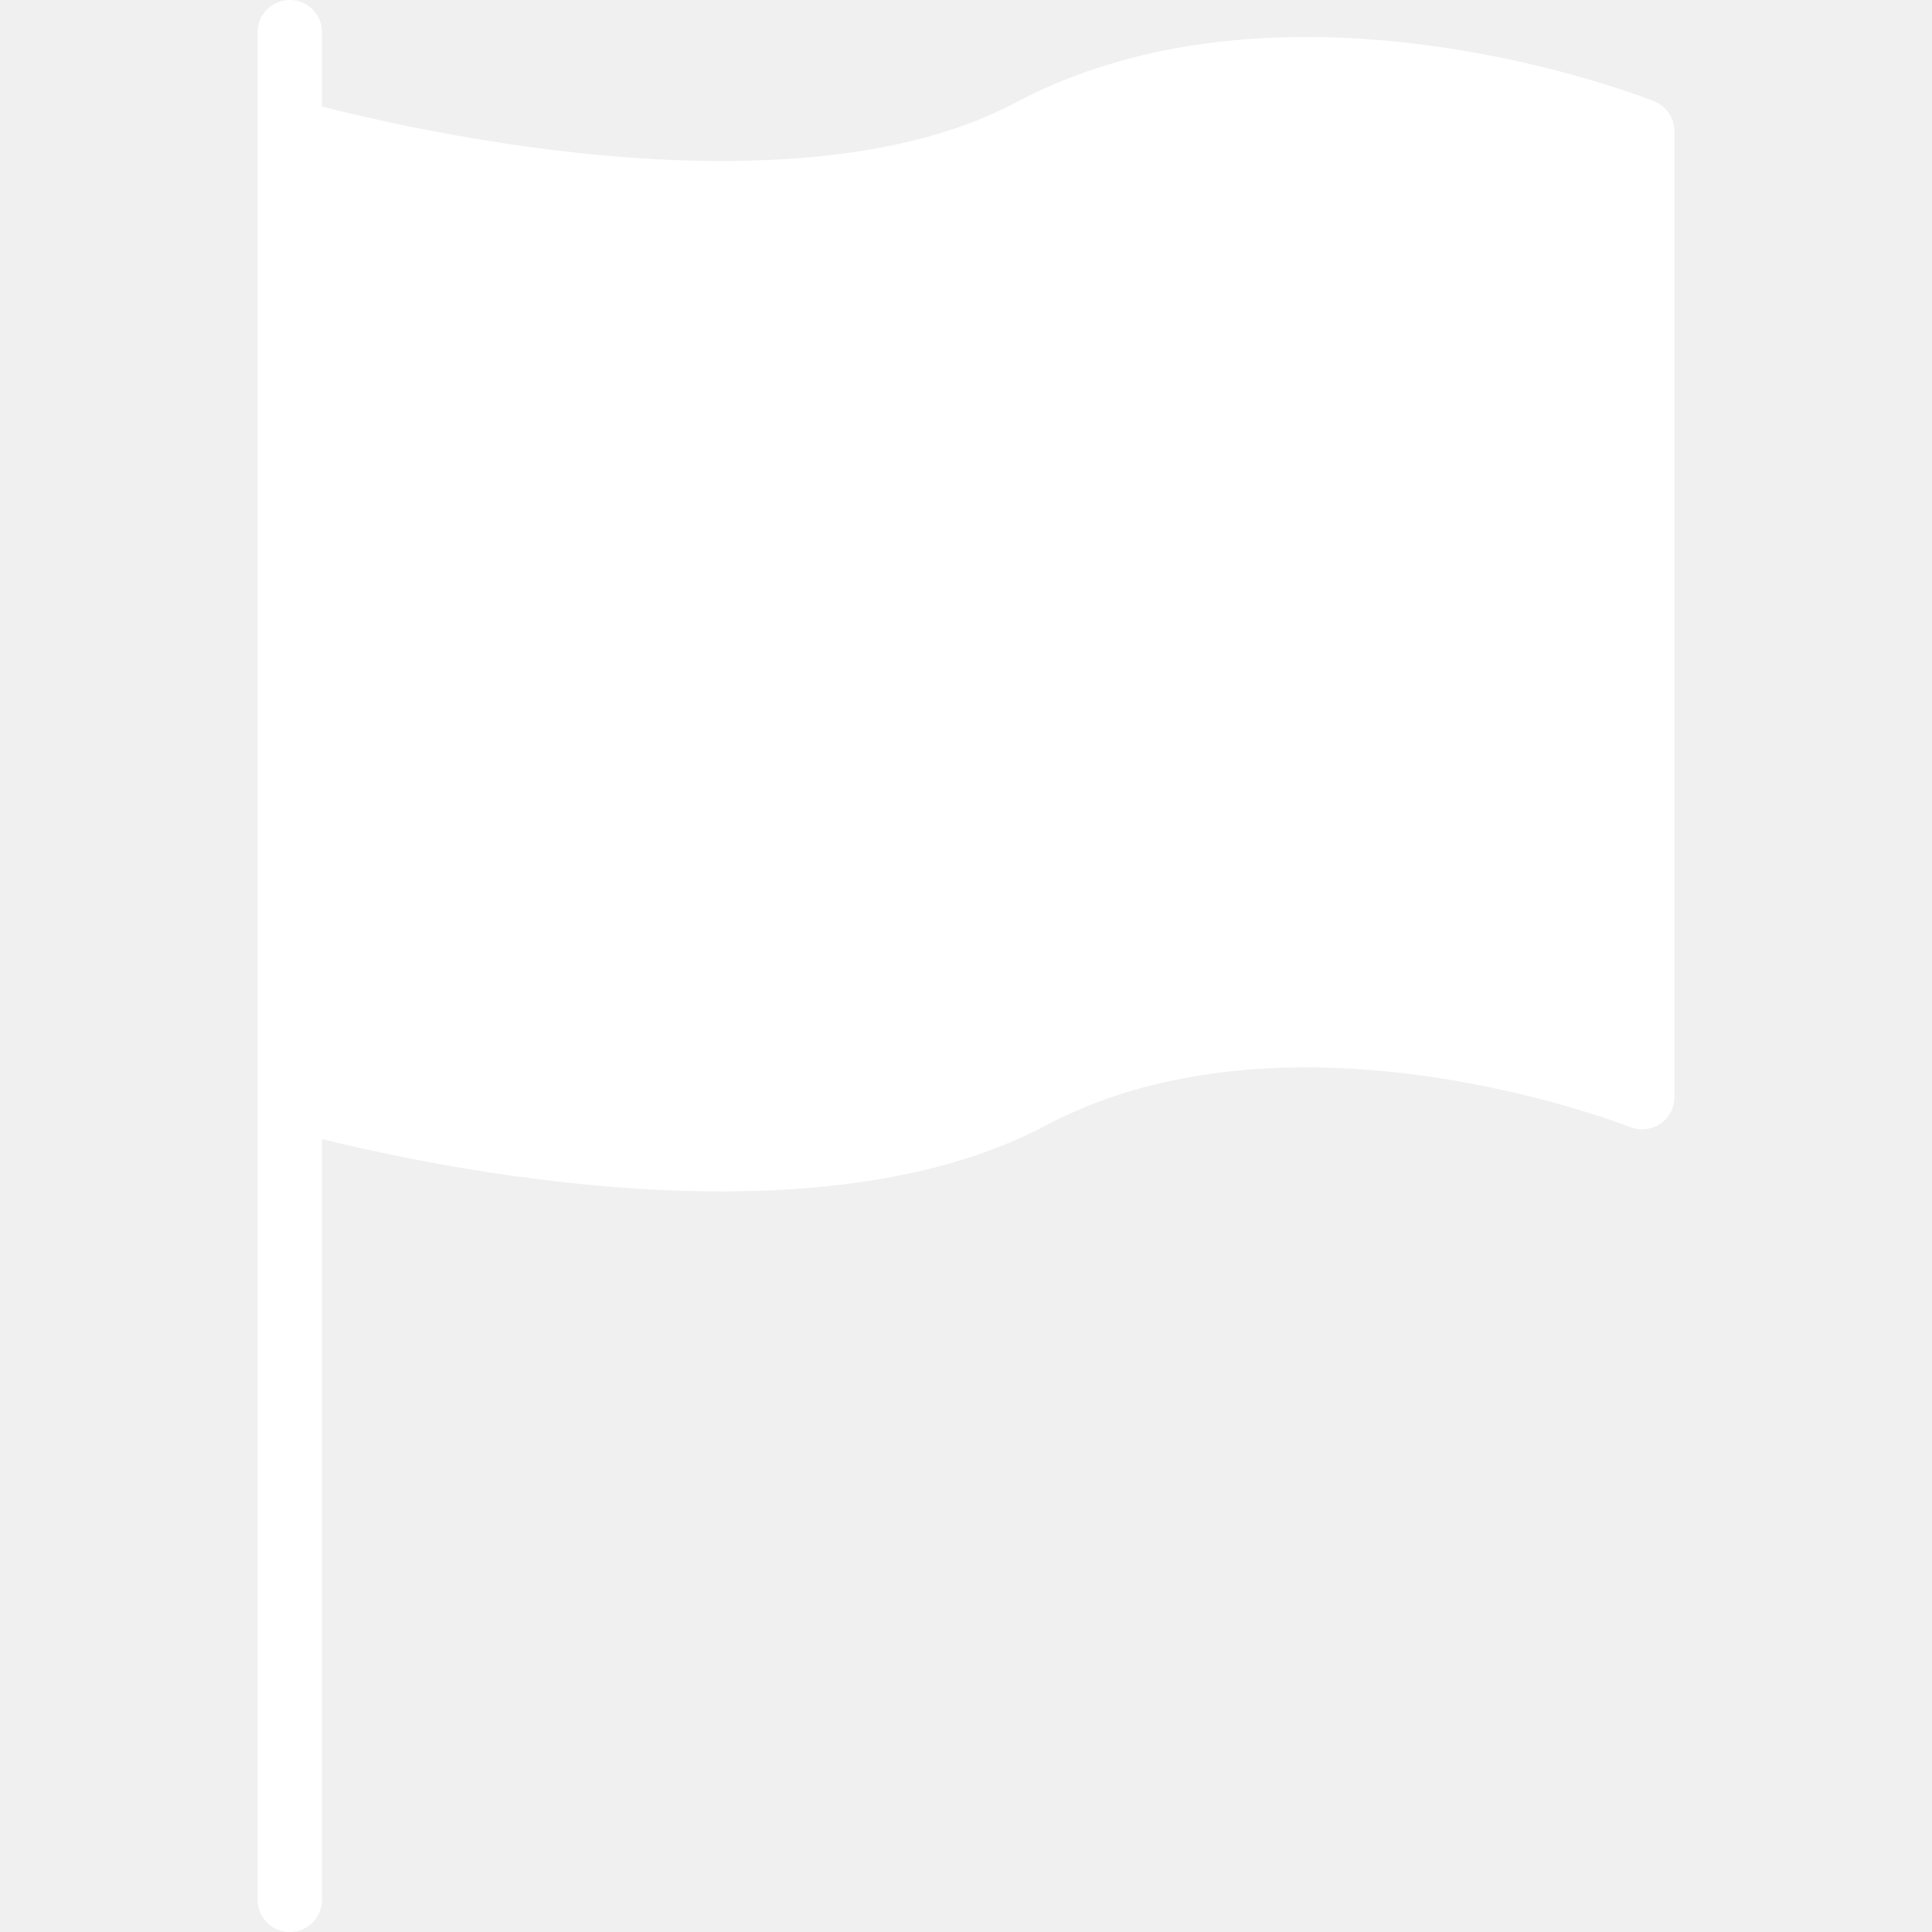
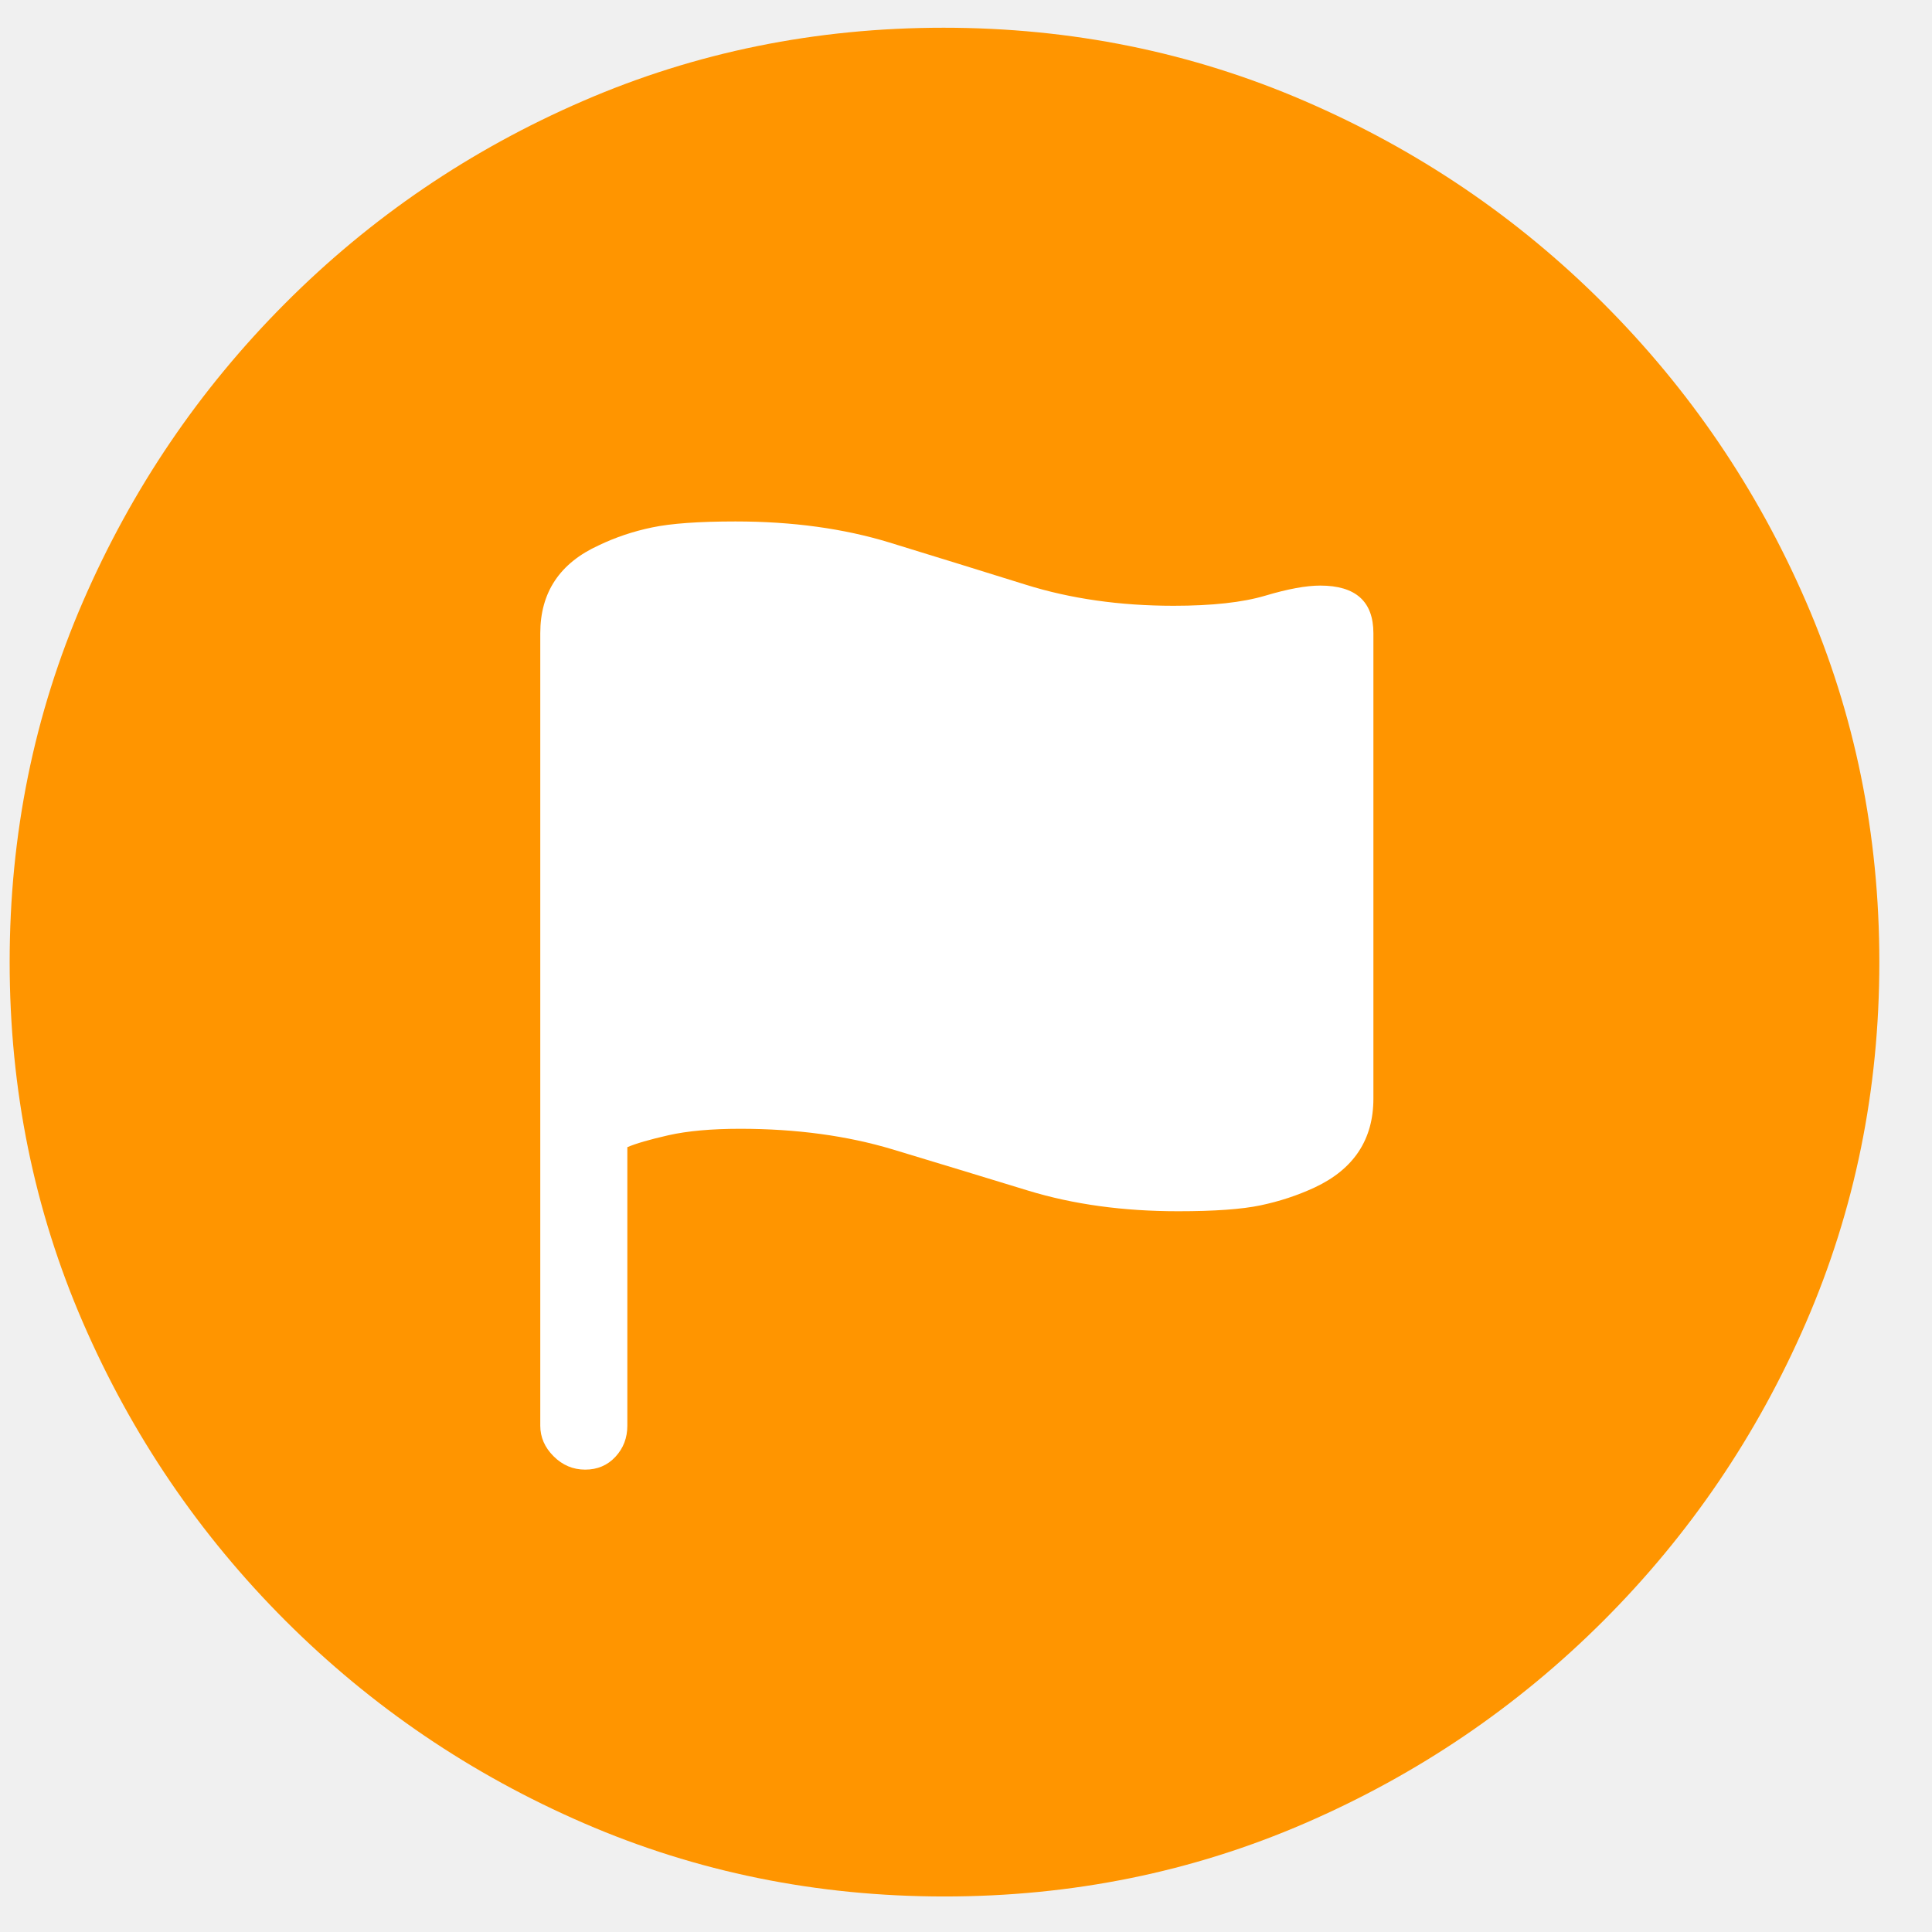
- <svg xmlns="http://www.w3.org/2000/svg" version="1.1" id="Capa_1" x="0px" y="0px" viewBox="0 0 60 60" style="enable-background:new 0 0 60 60;" xml:space="preserve">
-   <path d="M51.371,3.146c-0.203-0.081-5.06-1.997-10.815-1.997c-3.434,0-6.47,0.687-9.024,2.042C29.269,4.392,26.199,5,22.407,5  C17.099,5,11.865,3.788,10,3.307V1c0-0.553-0.447-1-1-1S8,0.447,8,1v3c0,0.014,0.007,0.026,0.008,0.04C8.008,4.052,8,4.062,8,4.074  V33v1.074V59c0,0.553,0.447,1,1,1s1-0.447,1-1V35.373C12.273,35.937,17.243,37,22.407,37c4.122,0,7.507-0.688,10.062-2.042  c2.263-1.201,4.983-1.81,8.087-1.81c5.357,0,10.027,1.836,10.073,1.854c0.309,0.124,0.657,0.086,0.932-0.102  C51.835,34.716,52,34.406,52,34.074v-30C52,3.665,51.751,3.298,51.371,3.146z" fill="#fff" />
+ <svg xmlns="http://www.w3.org/2000/svg" width="31" height="31" viewBox="0 0 31 31" fill="none">
+   <g clip-path="url(#clip0_2_3820)">
+     <path d="M15.155 30.43C17.204 30.43 19.133 30.038 20.941 29.254C22.75 28.47 24.346 27.387 25.728 26.006C27.11 24.624 28.194 23.029 28.978 21.221C29.762 19.413 30.155 17.485 30.155 15.437C30.155 13.389 29.762 11.461 28.978 9.653C28.194 7.845 27.11 6.251 25.728 4.869C24.346 3.487 22.748 2.404 20.934 1.621C19.12 0.837 17.189 0.445 15.14 0.445C13.091 0.445 11.162 0.837 9.353 1.621C7.544 2.404 5.951 3.487 4.574 4.869C3.196 6.251 2.115 7.845 1.331 9.653C0.547 11.461 0.155 13.389 0.155 15.437C0.155 17.485 0.547 19.413 1.331 21.221C2.115 23.029 3.199 24.624 4.581 26.006C5.963 27.387 7.559 28.47 9.368 29.254C11.177 30.038 13.105 30.43 15.155 30.43Z" fill="#FF9500" />
+     <path d="M9.39 23.581C9.194 23.581 9.025 23.509 8.883 23.367C8.74 23.225 8.669 23.061 8.669 22.875V10.161C8.669 9.504 8.983 9.034 9.61 8.749C9.875 8.622 10.159 8.526 10.463 8.463C10.767 8.399 11.213 8.367 11.802 8.367C12.713 8.367 13.537 8.48 14.272 8.705C15.008 8.931 15.735 9.156 16.456 9.381C17.177 9.607 17.968 9.72 18.831 9.72C19.449 9.72 19.939 9.666 20.302 9.558C20.664 9.45 20.958 9.396 21.184 9.396C21.753 9.396 22.037 9.651 22.037 10.161V17.627C22.037 18.284 21.723 18.759 21.096 19.053C20.821 19.181 20.532 19.276 20.228 19.34C19.924 19.404 19.483 19.435 18.905 19.435C18.022 19.435 17.221 19.325 16.5 19.105C15.78 18.884 15.054 18.664 14.324 18.443C13.593 18.223 12.777 18.112 11.875 18.112C11.414 18.112 11.032 18.147 10.728 18.215C10.424 18.284 10.204 18.348 10.066 18.407V22.875C10.066 23.071 10.003 23.237 9.875 23.375C9.748 23.512 9.586 23.581 9.39 23.581Z" fill="white" />
+   </g>
+   <defs>
+     <clipPath id="clip0_2_3820">
+       <rect width="30" height="30" fill="white" transform="translate(0.154572 0.429932)" />
+     </clipPath>
+   </defs>
</svg>
